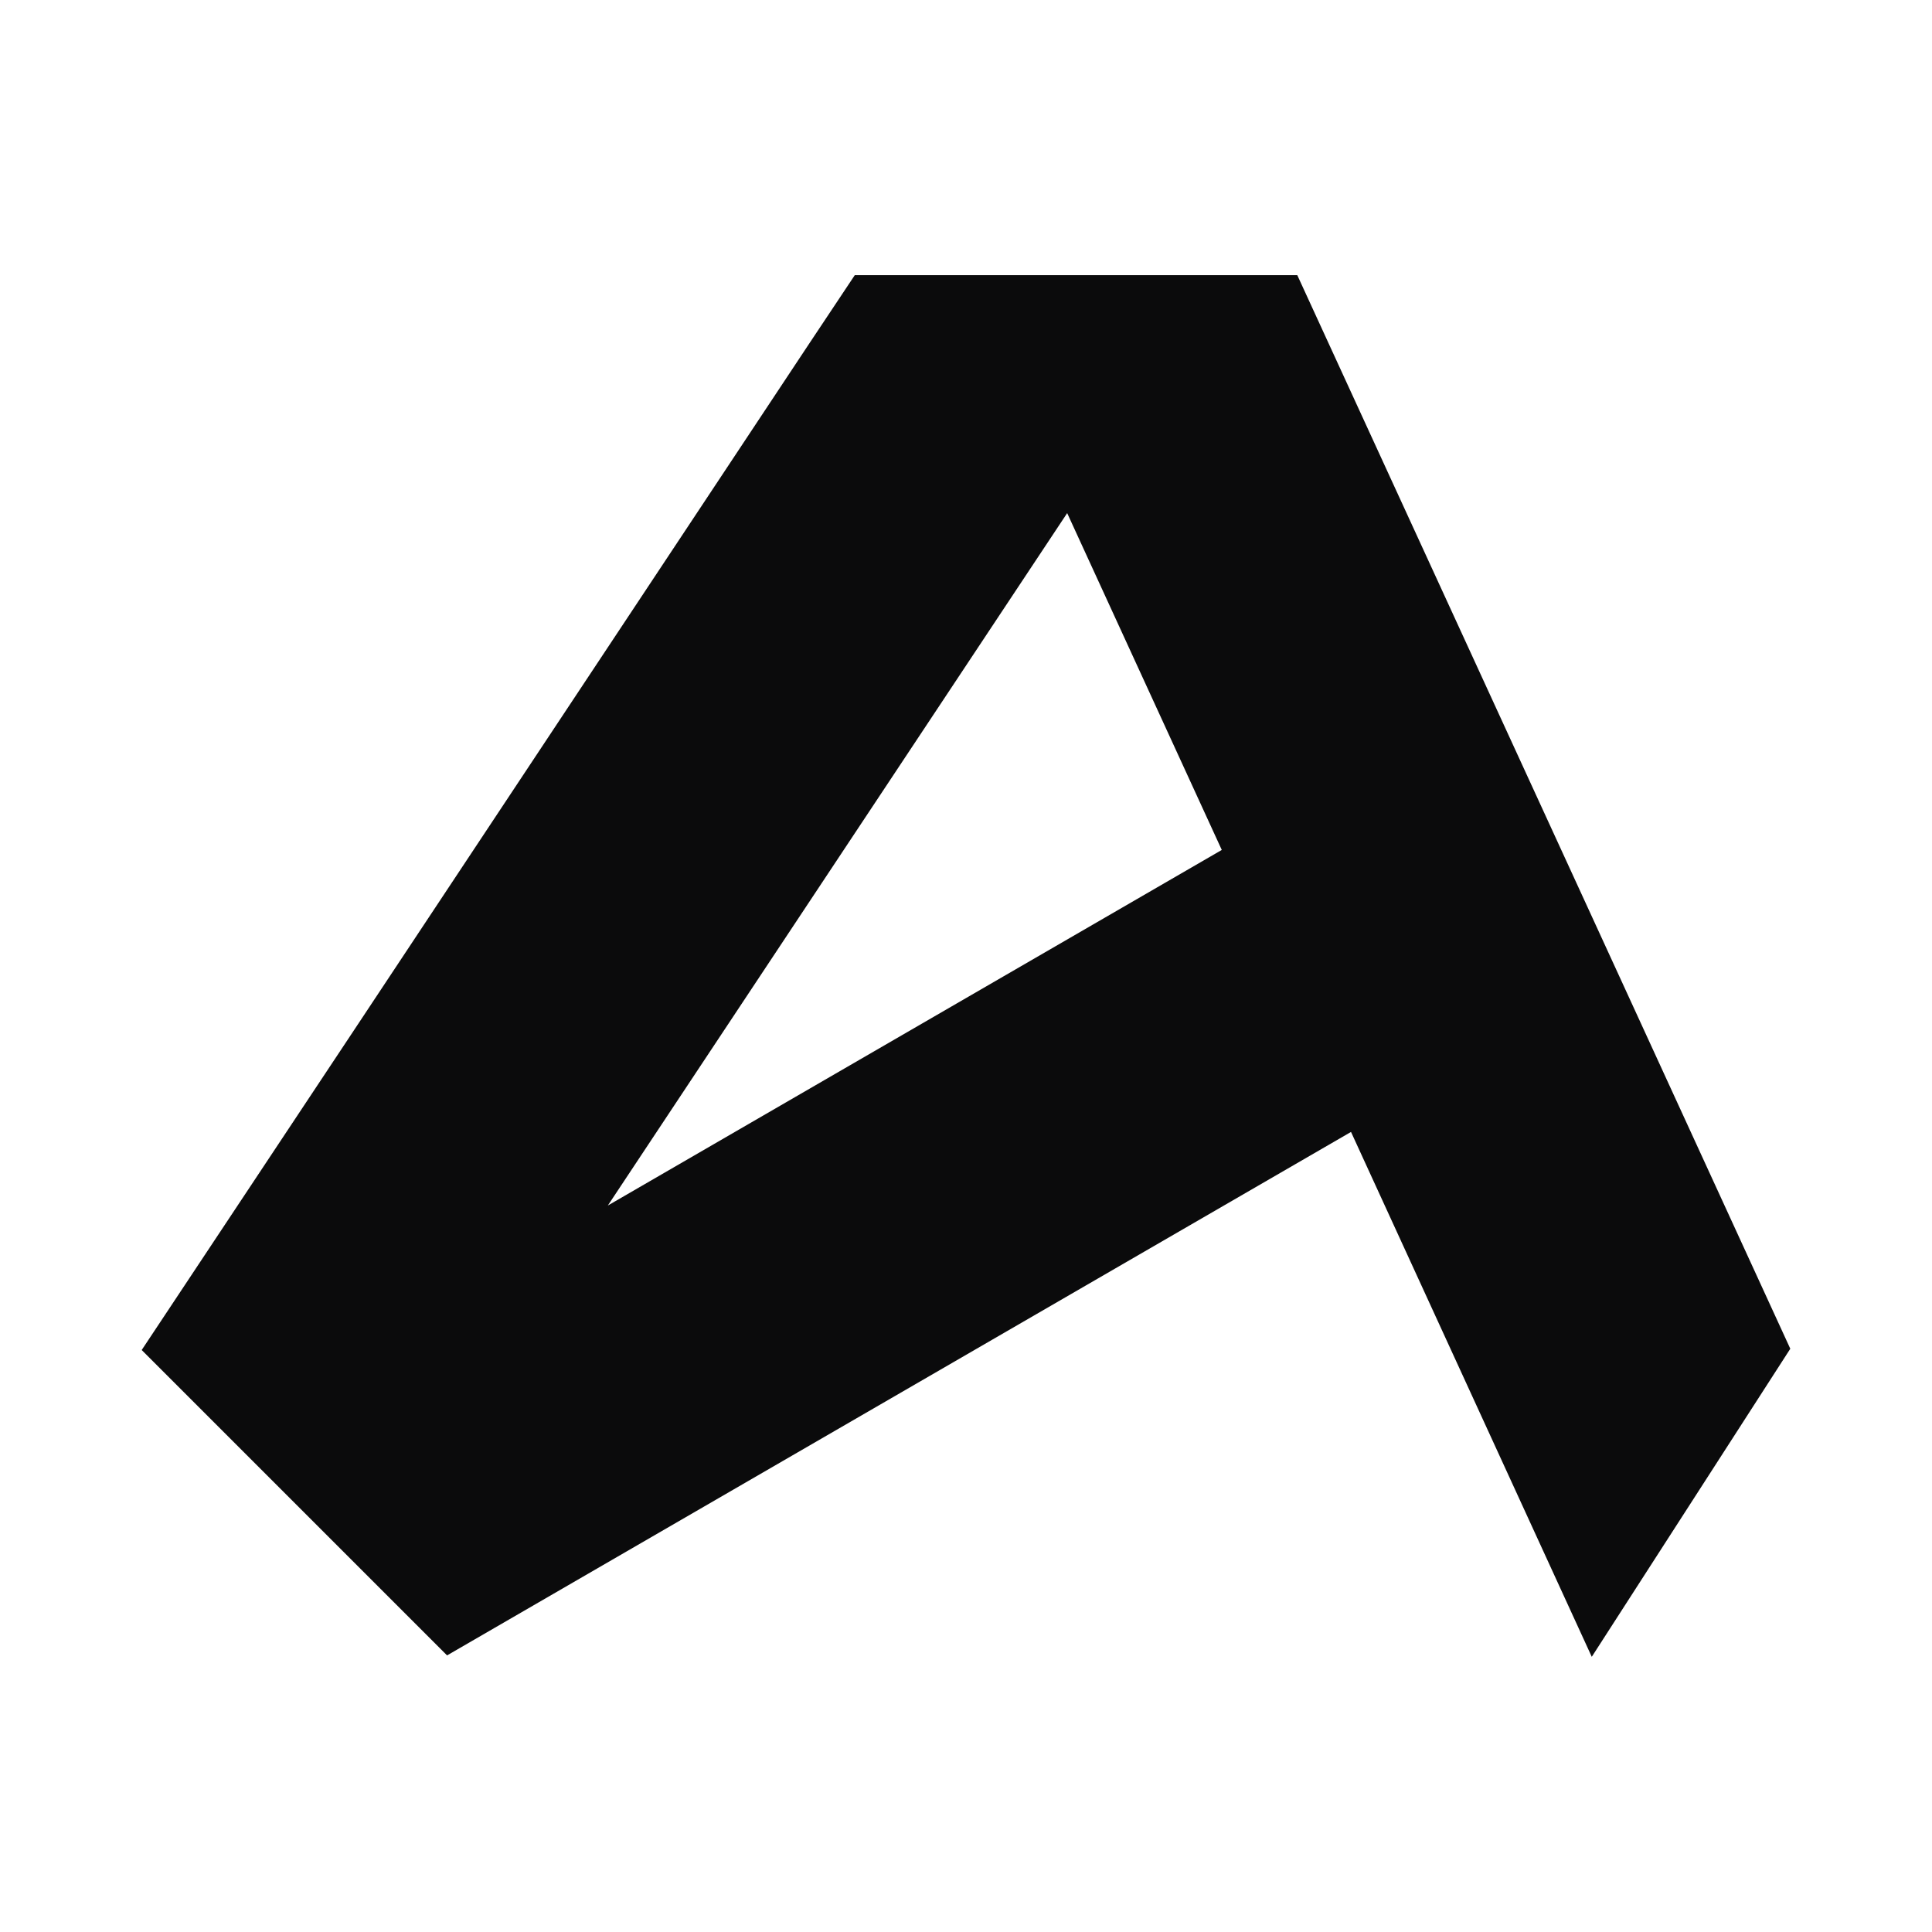
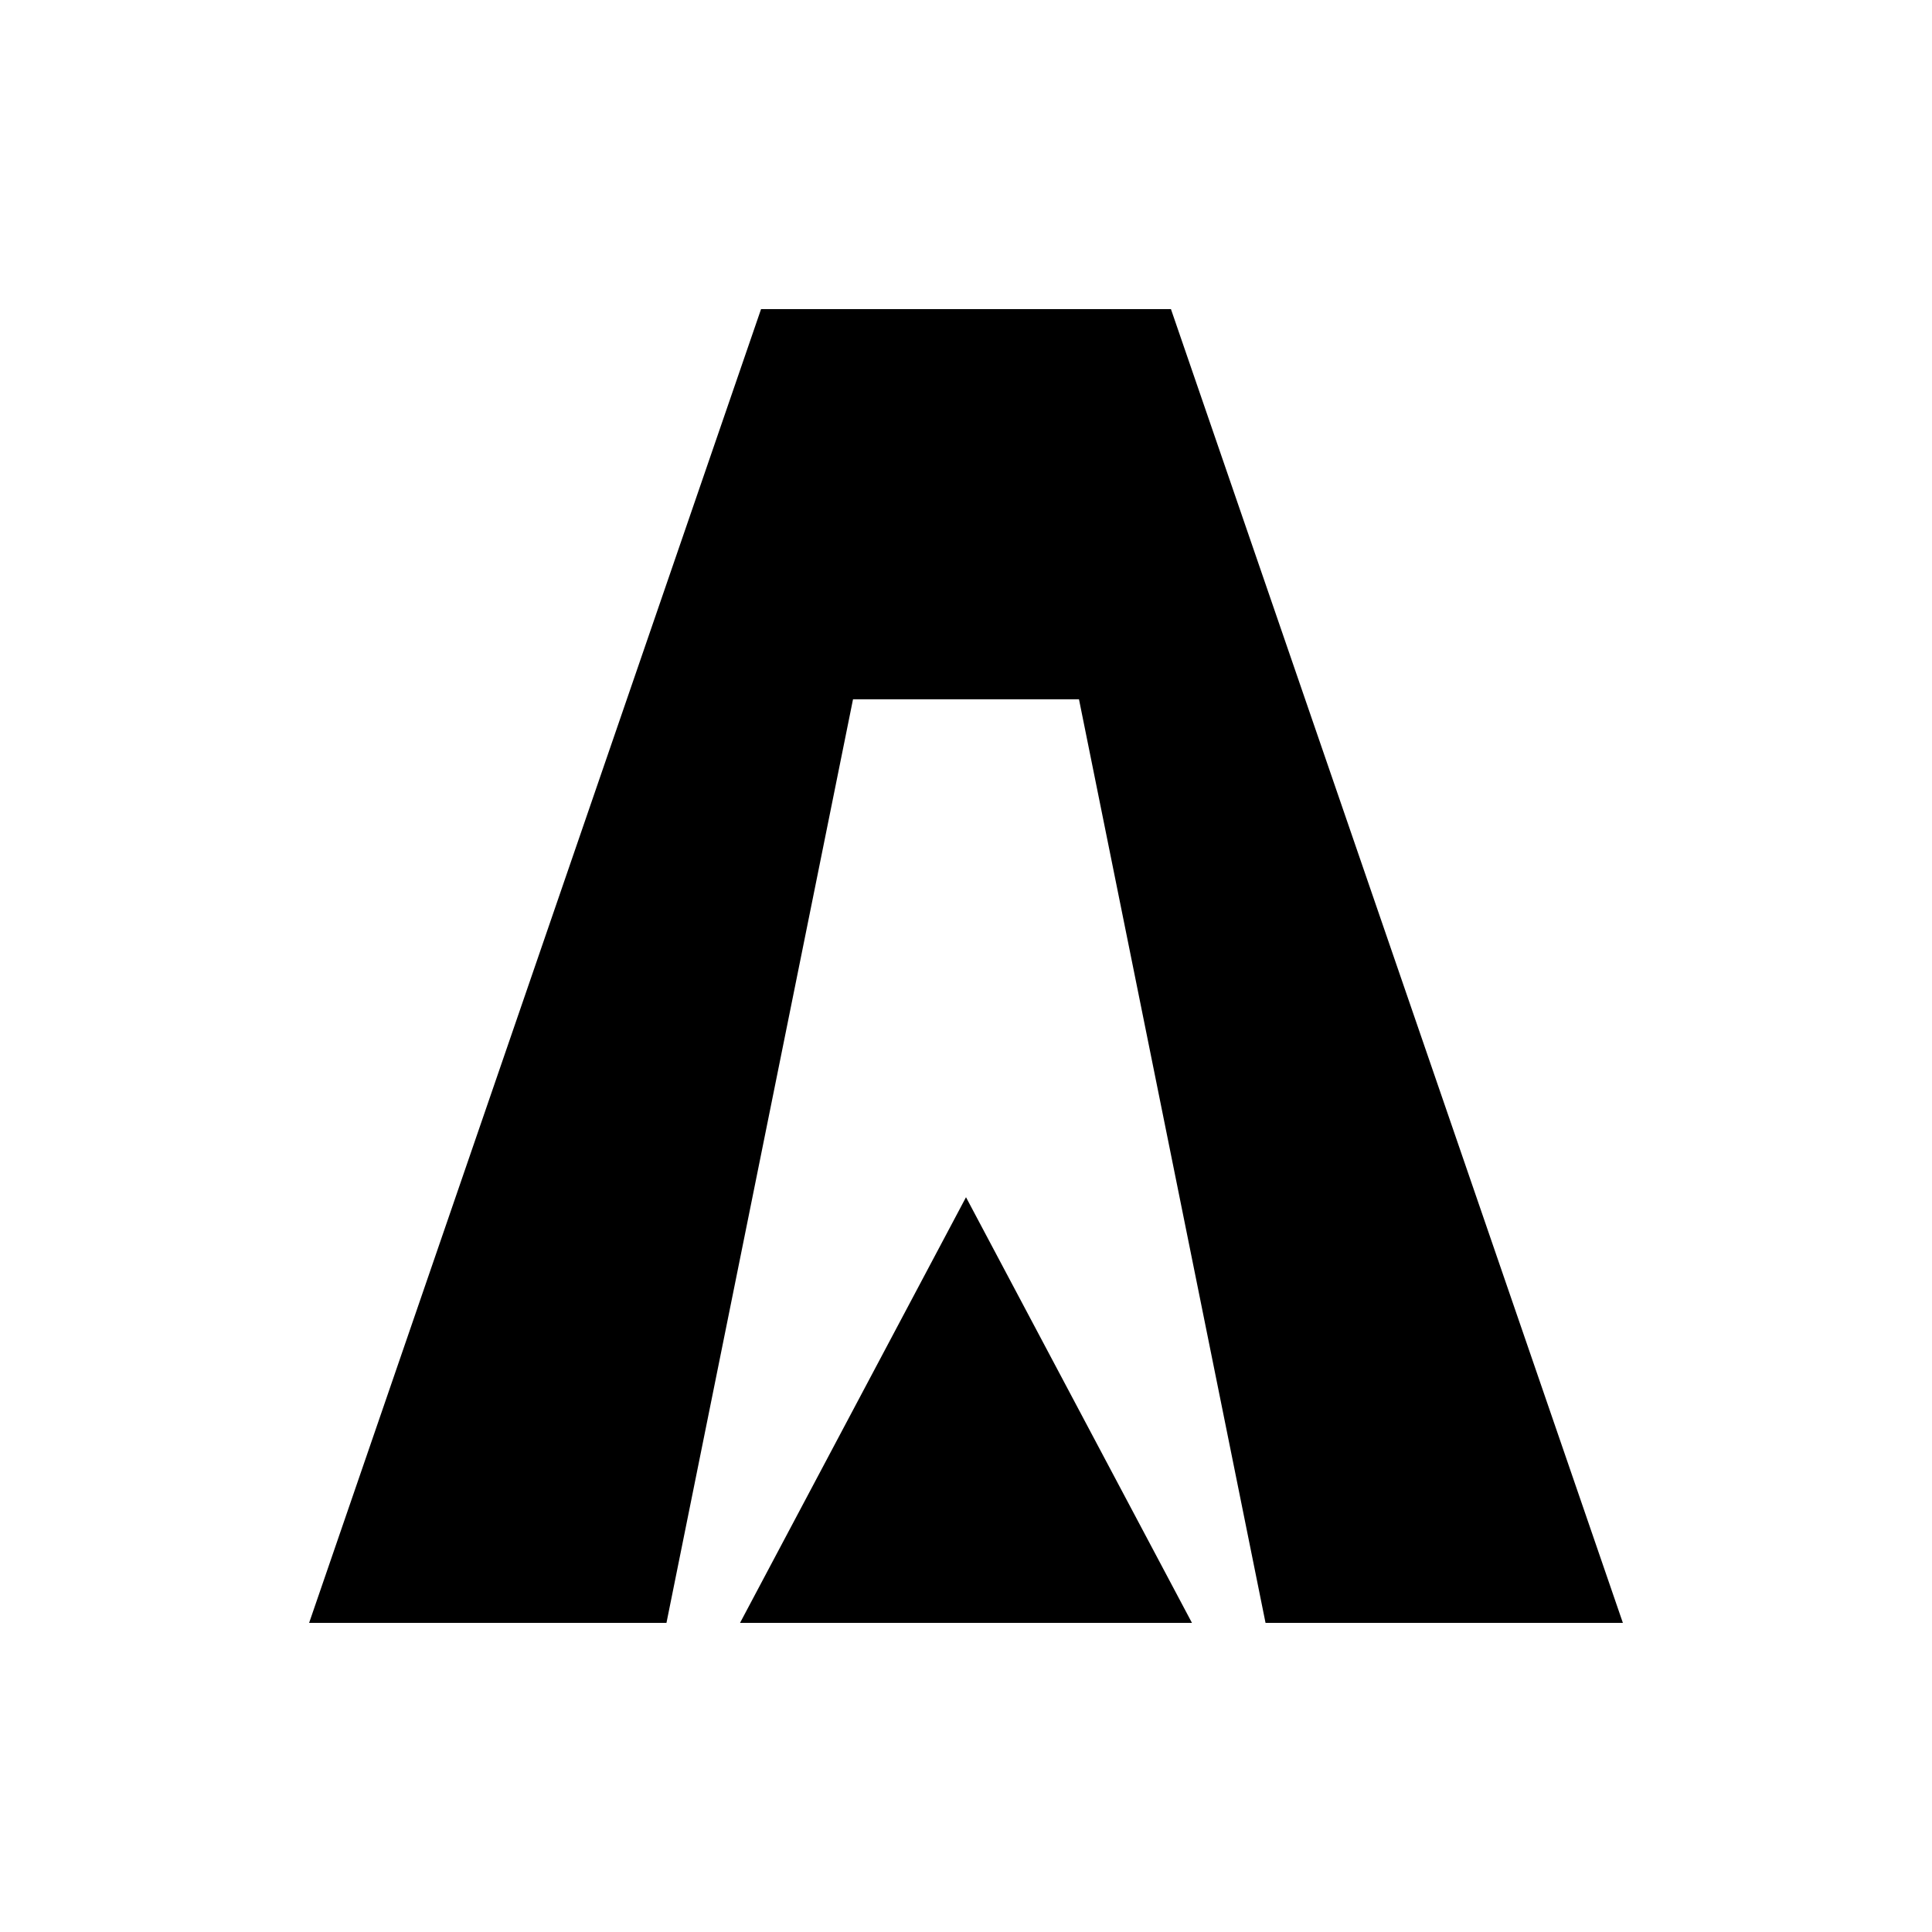
- <svg xmlns="http://www.w3.org/2000/svg" viewBox="-10 -19.42 136.34 136.34" role="img" aria-label="ArtCraft">
-   <path fill="#0b0b0c" d="M104.28,49.49L81.55,0h-31.23l-3.17,4.76L14.75,53.63,0,75.85l21.55,21.55,63.79-36.94,16.99,37.04,14.01-21.74-12.06-26.27ZM32.89,65.66l32.42-48.87,10.91,23.77-43.32,25.09Z" />
+ <svg xmlns="http://www.w3.org/2000/svg" viewBox="0 0 1000 1000" width="100%" height="100%">
+   <g transform="translate(160, 160) scale(0.68)" fill="#000000">
+     <path d="M 344 0 L 656 0 L 1000 1000 L 728 1000 L 586 297 L 414 297 L 272 1000 L 0 1000 Z" />
+     <path d="M 500 676 L 672 1000 L 328 1000 Z" />
+   </g>
</svg>
